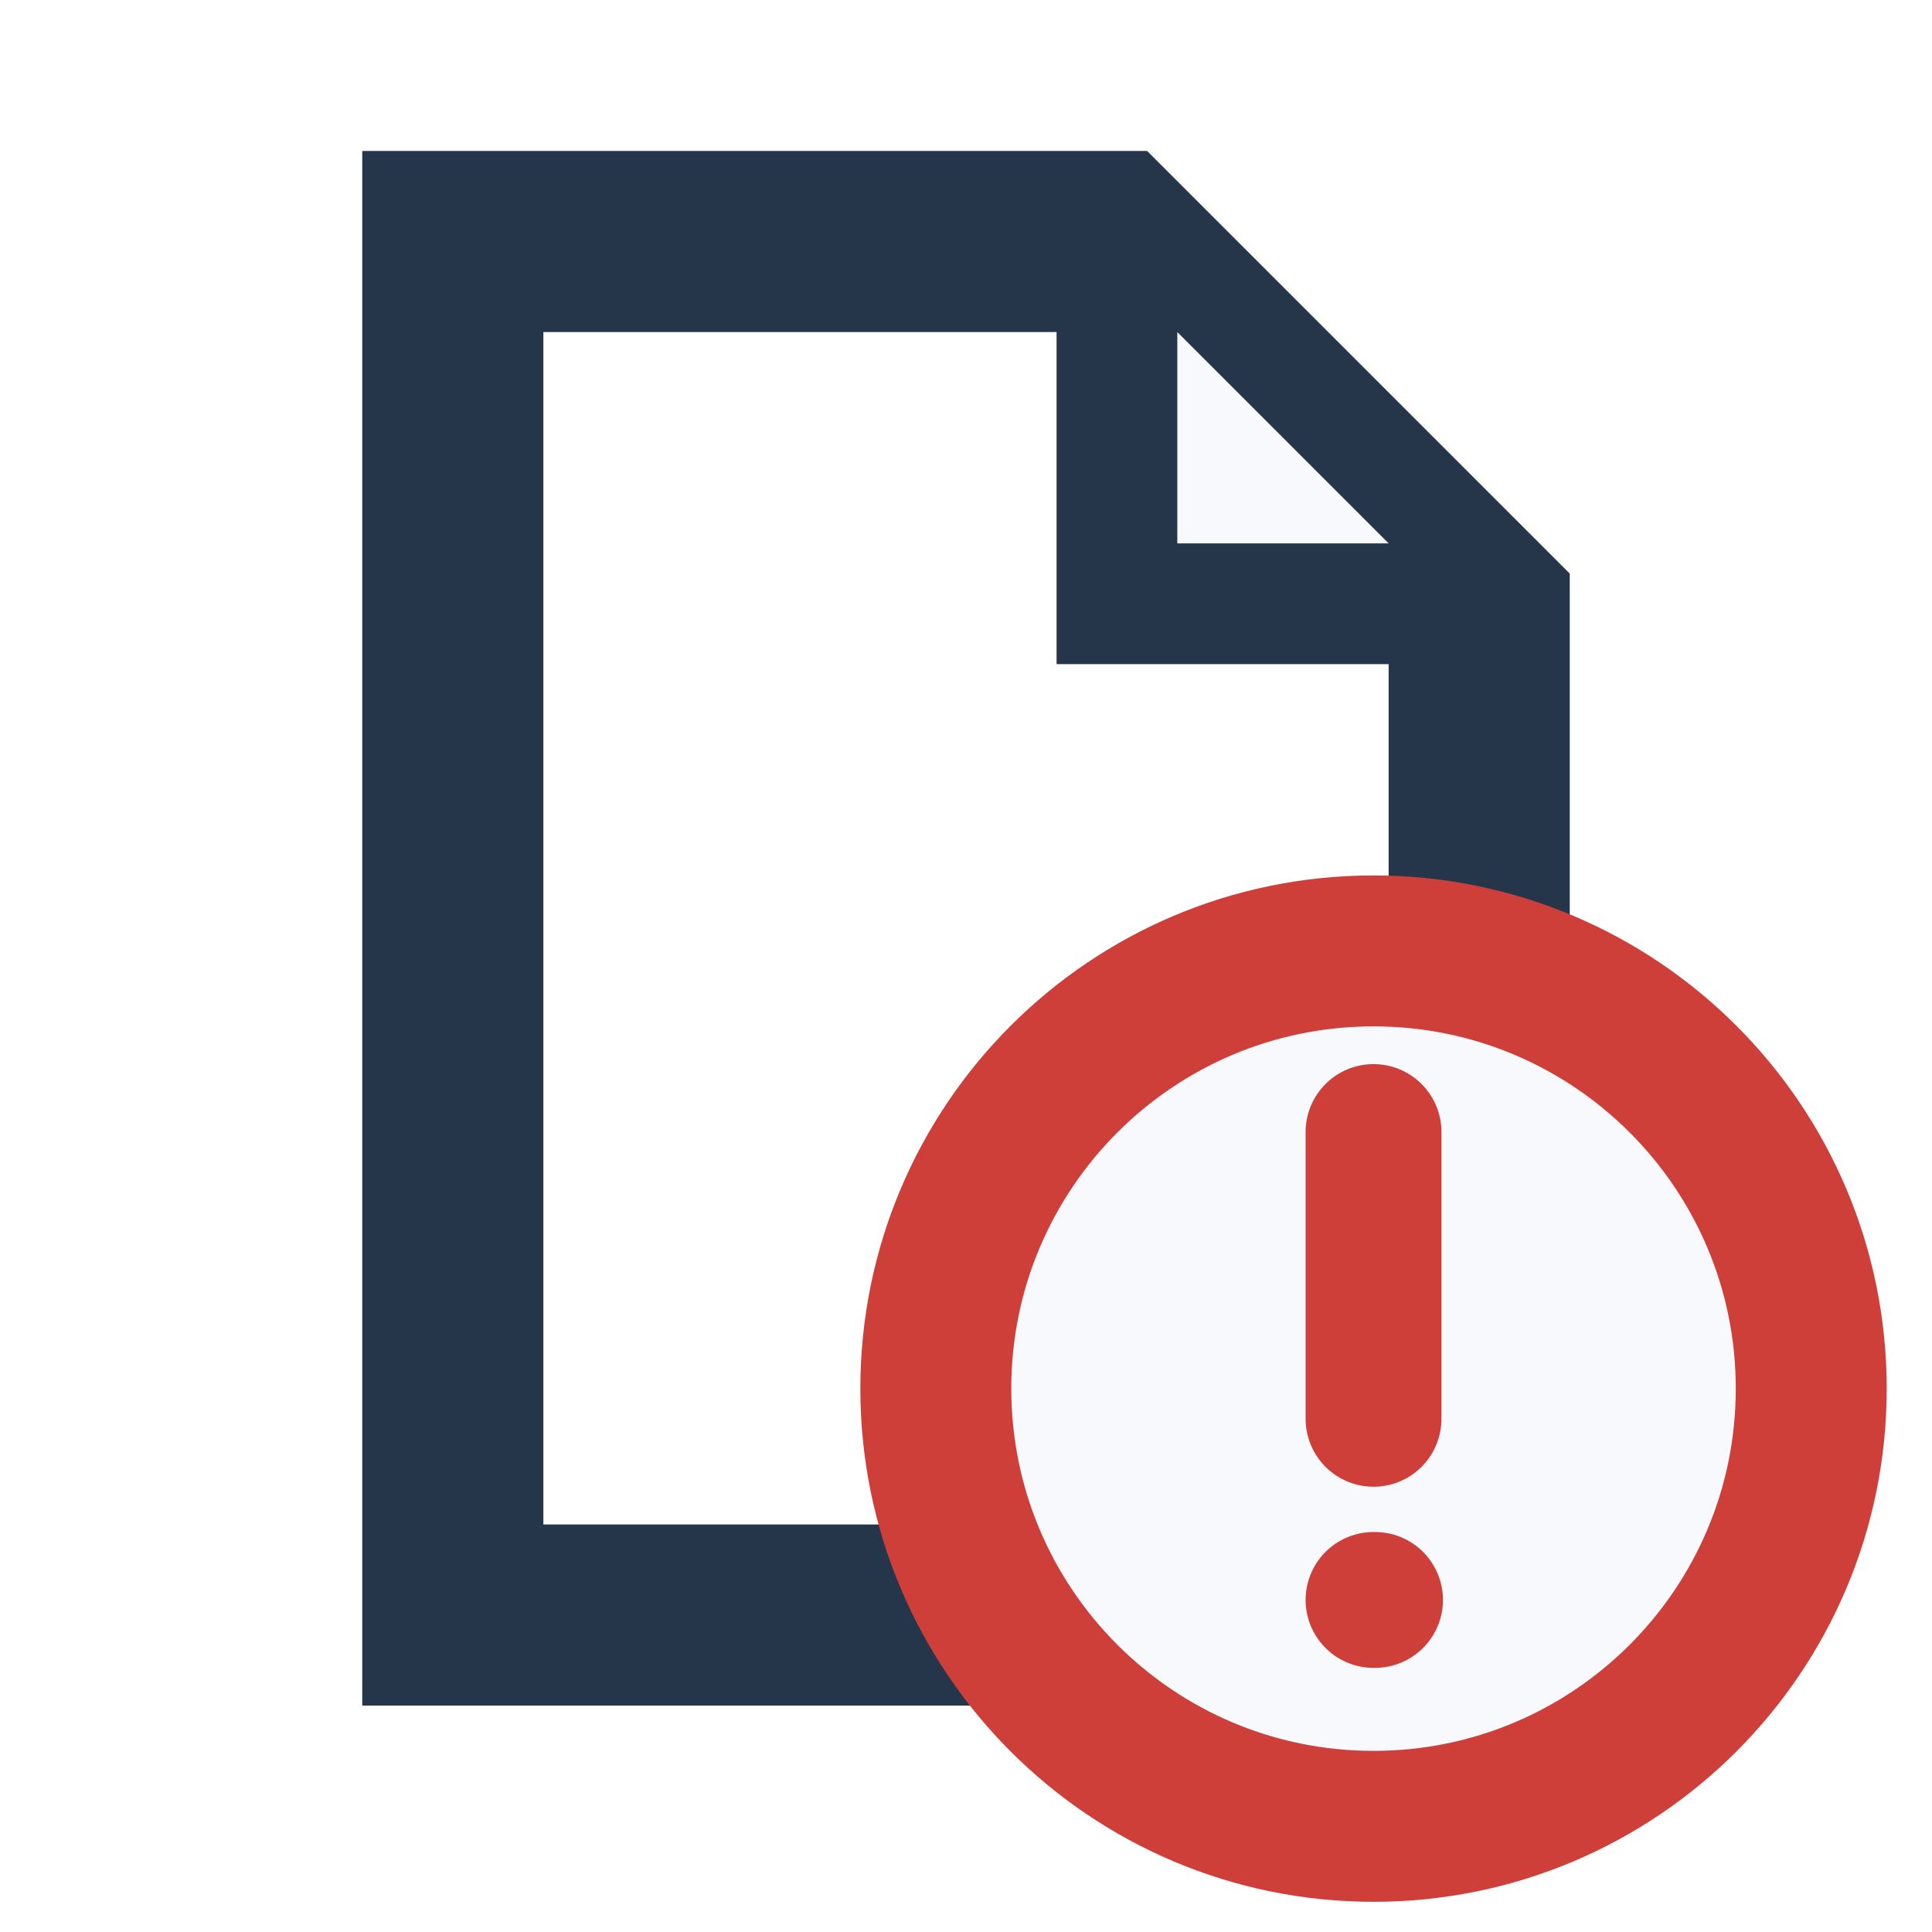
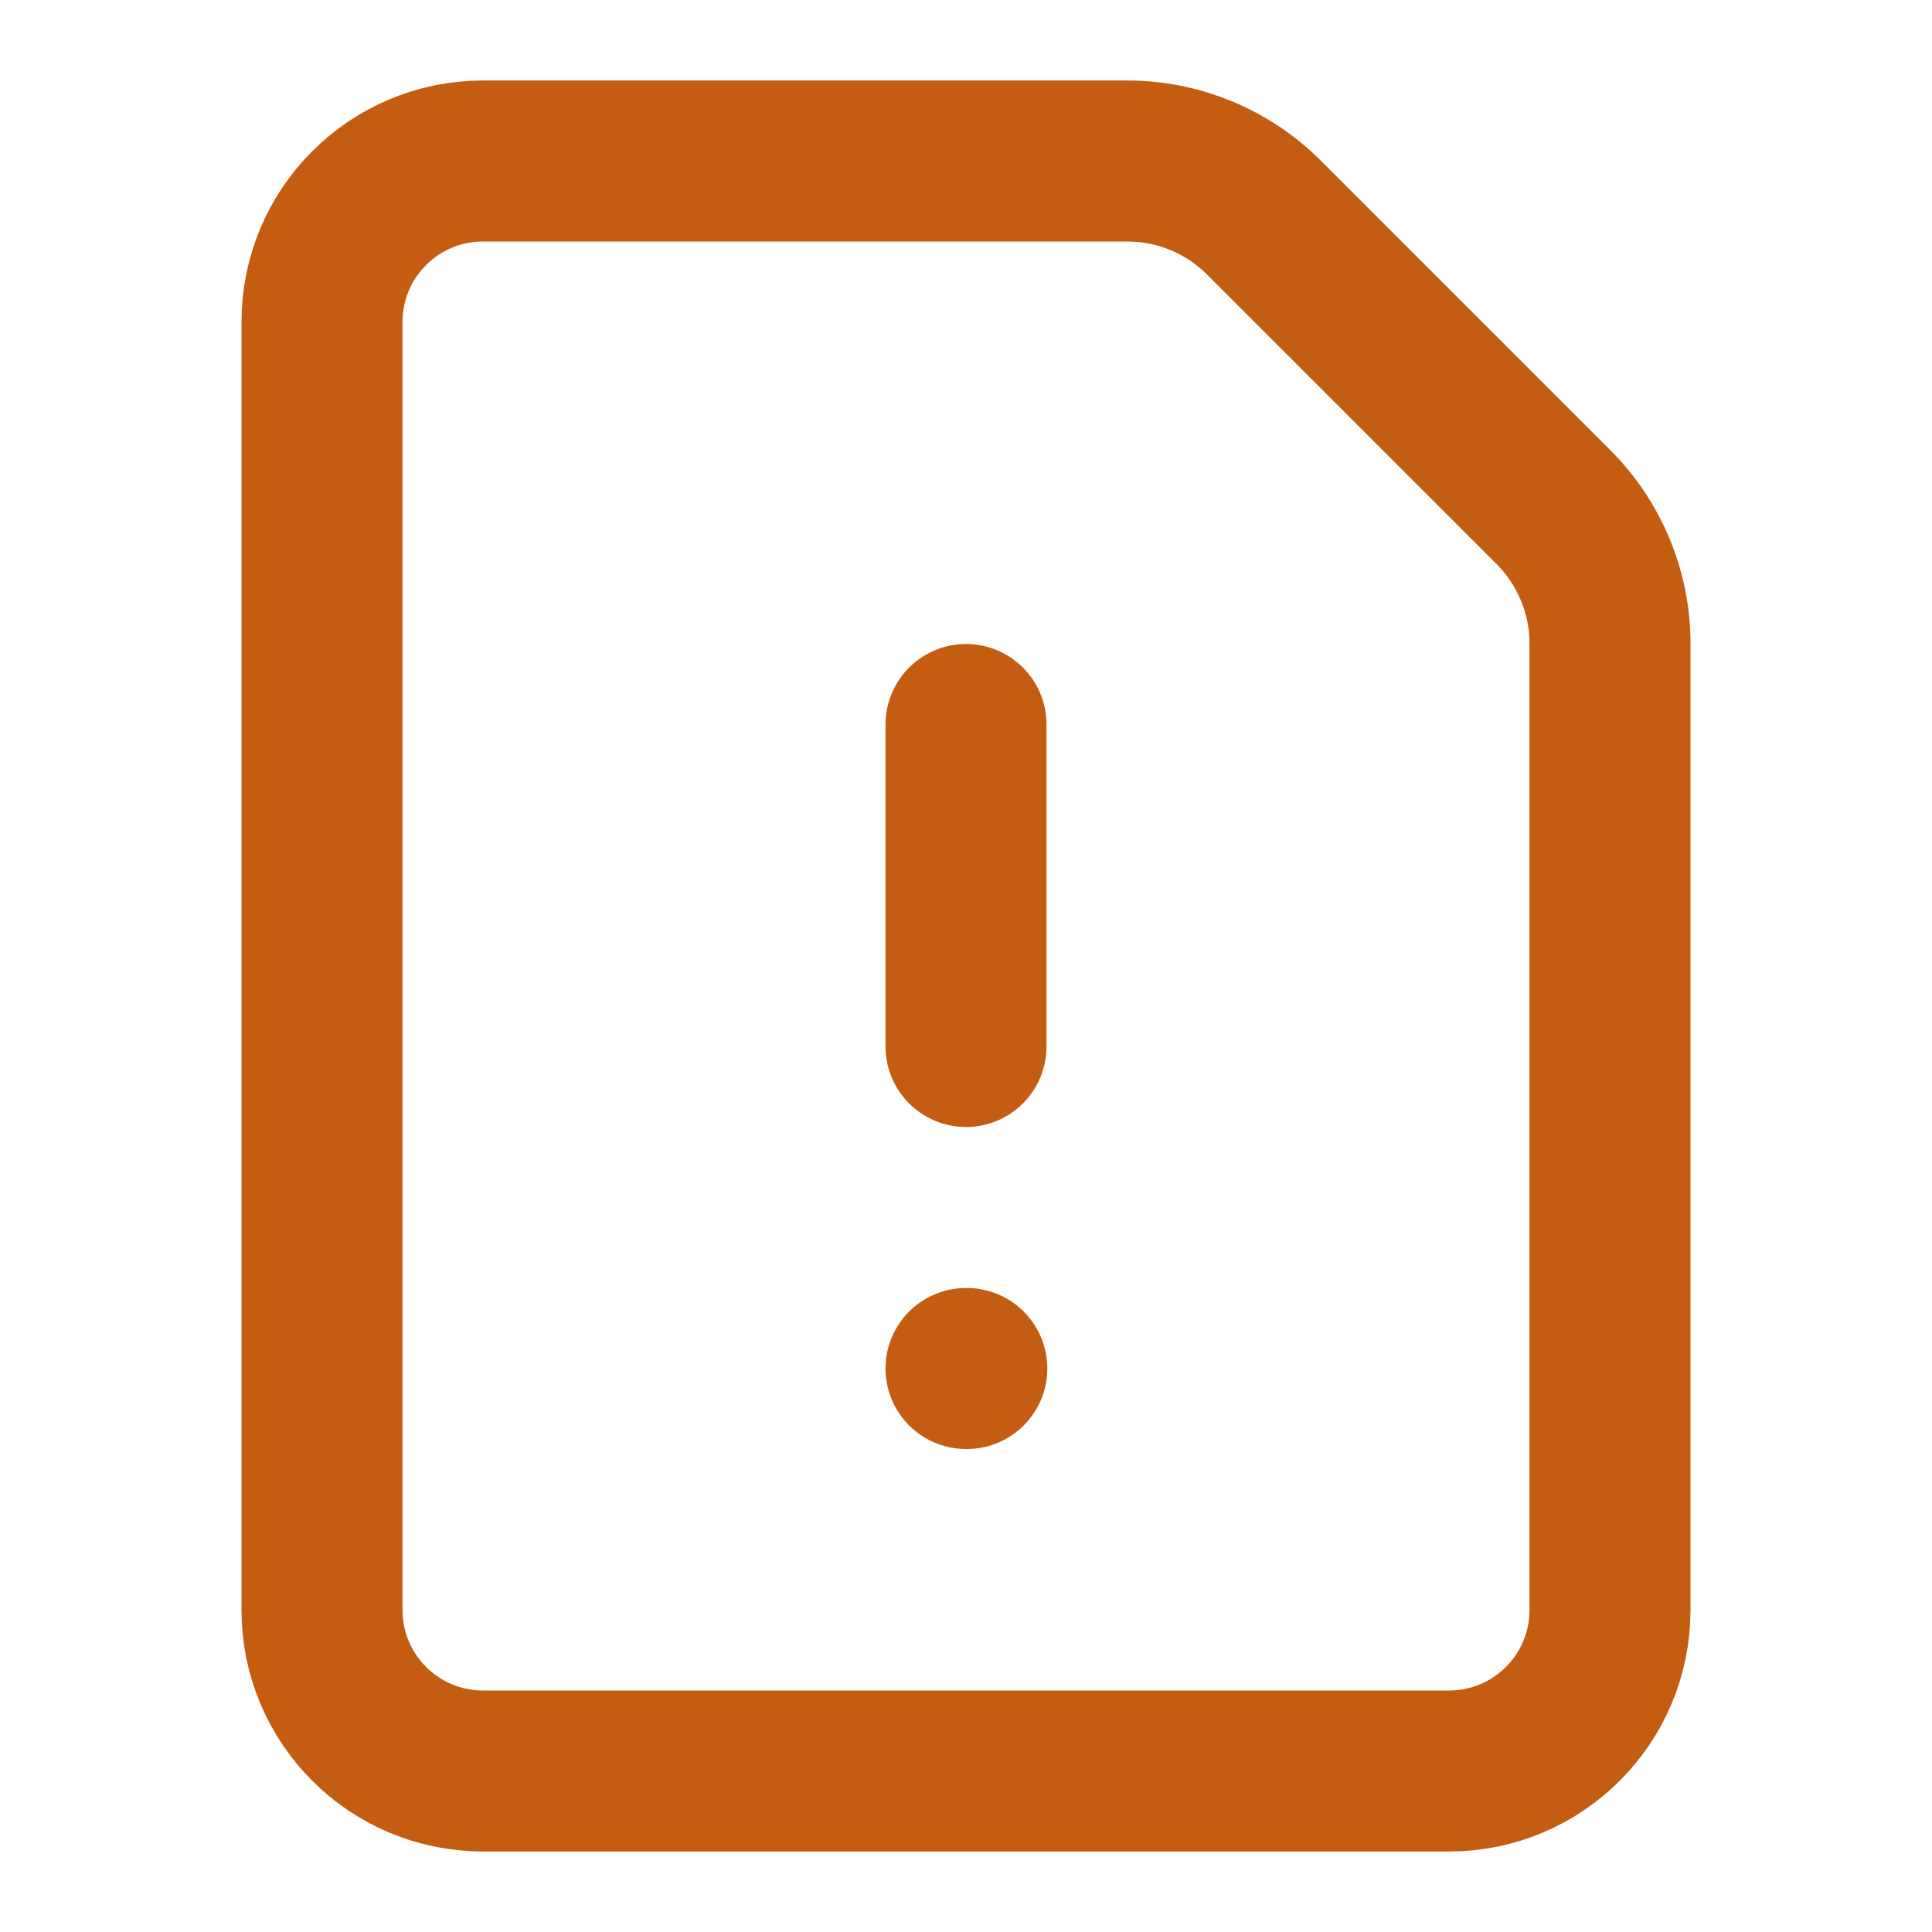
- <svg xmlns="http://www.w3.org/2000/svg" viewBox="0 0 128 128">
-   <path fill="#26364a" d="M24 10h52l28 28v35a39 39 0 0 0-12-7V44H70V22H36v79h31a39 39 0 0 0 6 12H24V10Z" />
-   <path fill="#f7f9fc" d="M78 22v14h14L78 22Z" />
-   <circle cx="91" cy="92" r="29" fill="#f7f9fc" stroke="#cf3f39" stroke-width="10" />
-   <path fill="none" stroke="#cf3f39" stroke-linecap="round" stroke-width="9" d="M91 75v19M91 106h.1" />
+ <svg xmlns="http://www.w3.org/2000/svg" width="24" height="24" viewBox="0 0 24 24" fill="none" stroke="#c45d12" stroke-width="2" stroke-linecap="round" stroke-linejoin="round">
+   <path d="M6 22a2 2 0 0 1-2-2V4a2 2 0 0 1 2-2h8a2.4 2.4 0 0 1 1.704.706l3.588 3.588A2.4 2.4 0 0 1 20 8v12a2 2 0 0 1-2 2z" />
+   <path d="M12 9v4" />
+   <path d="M12 17h.01" />
</svg>
